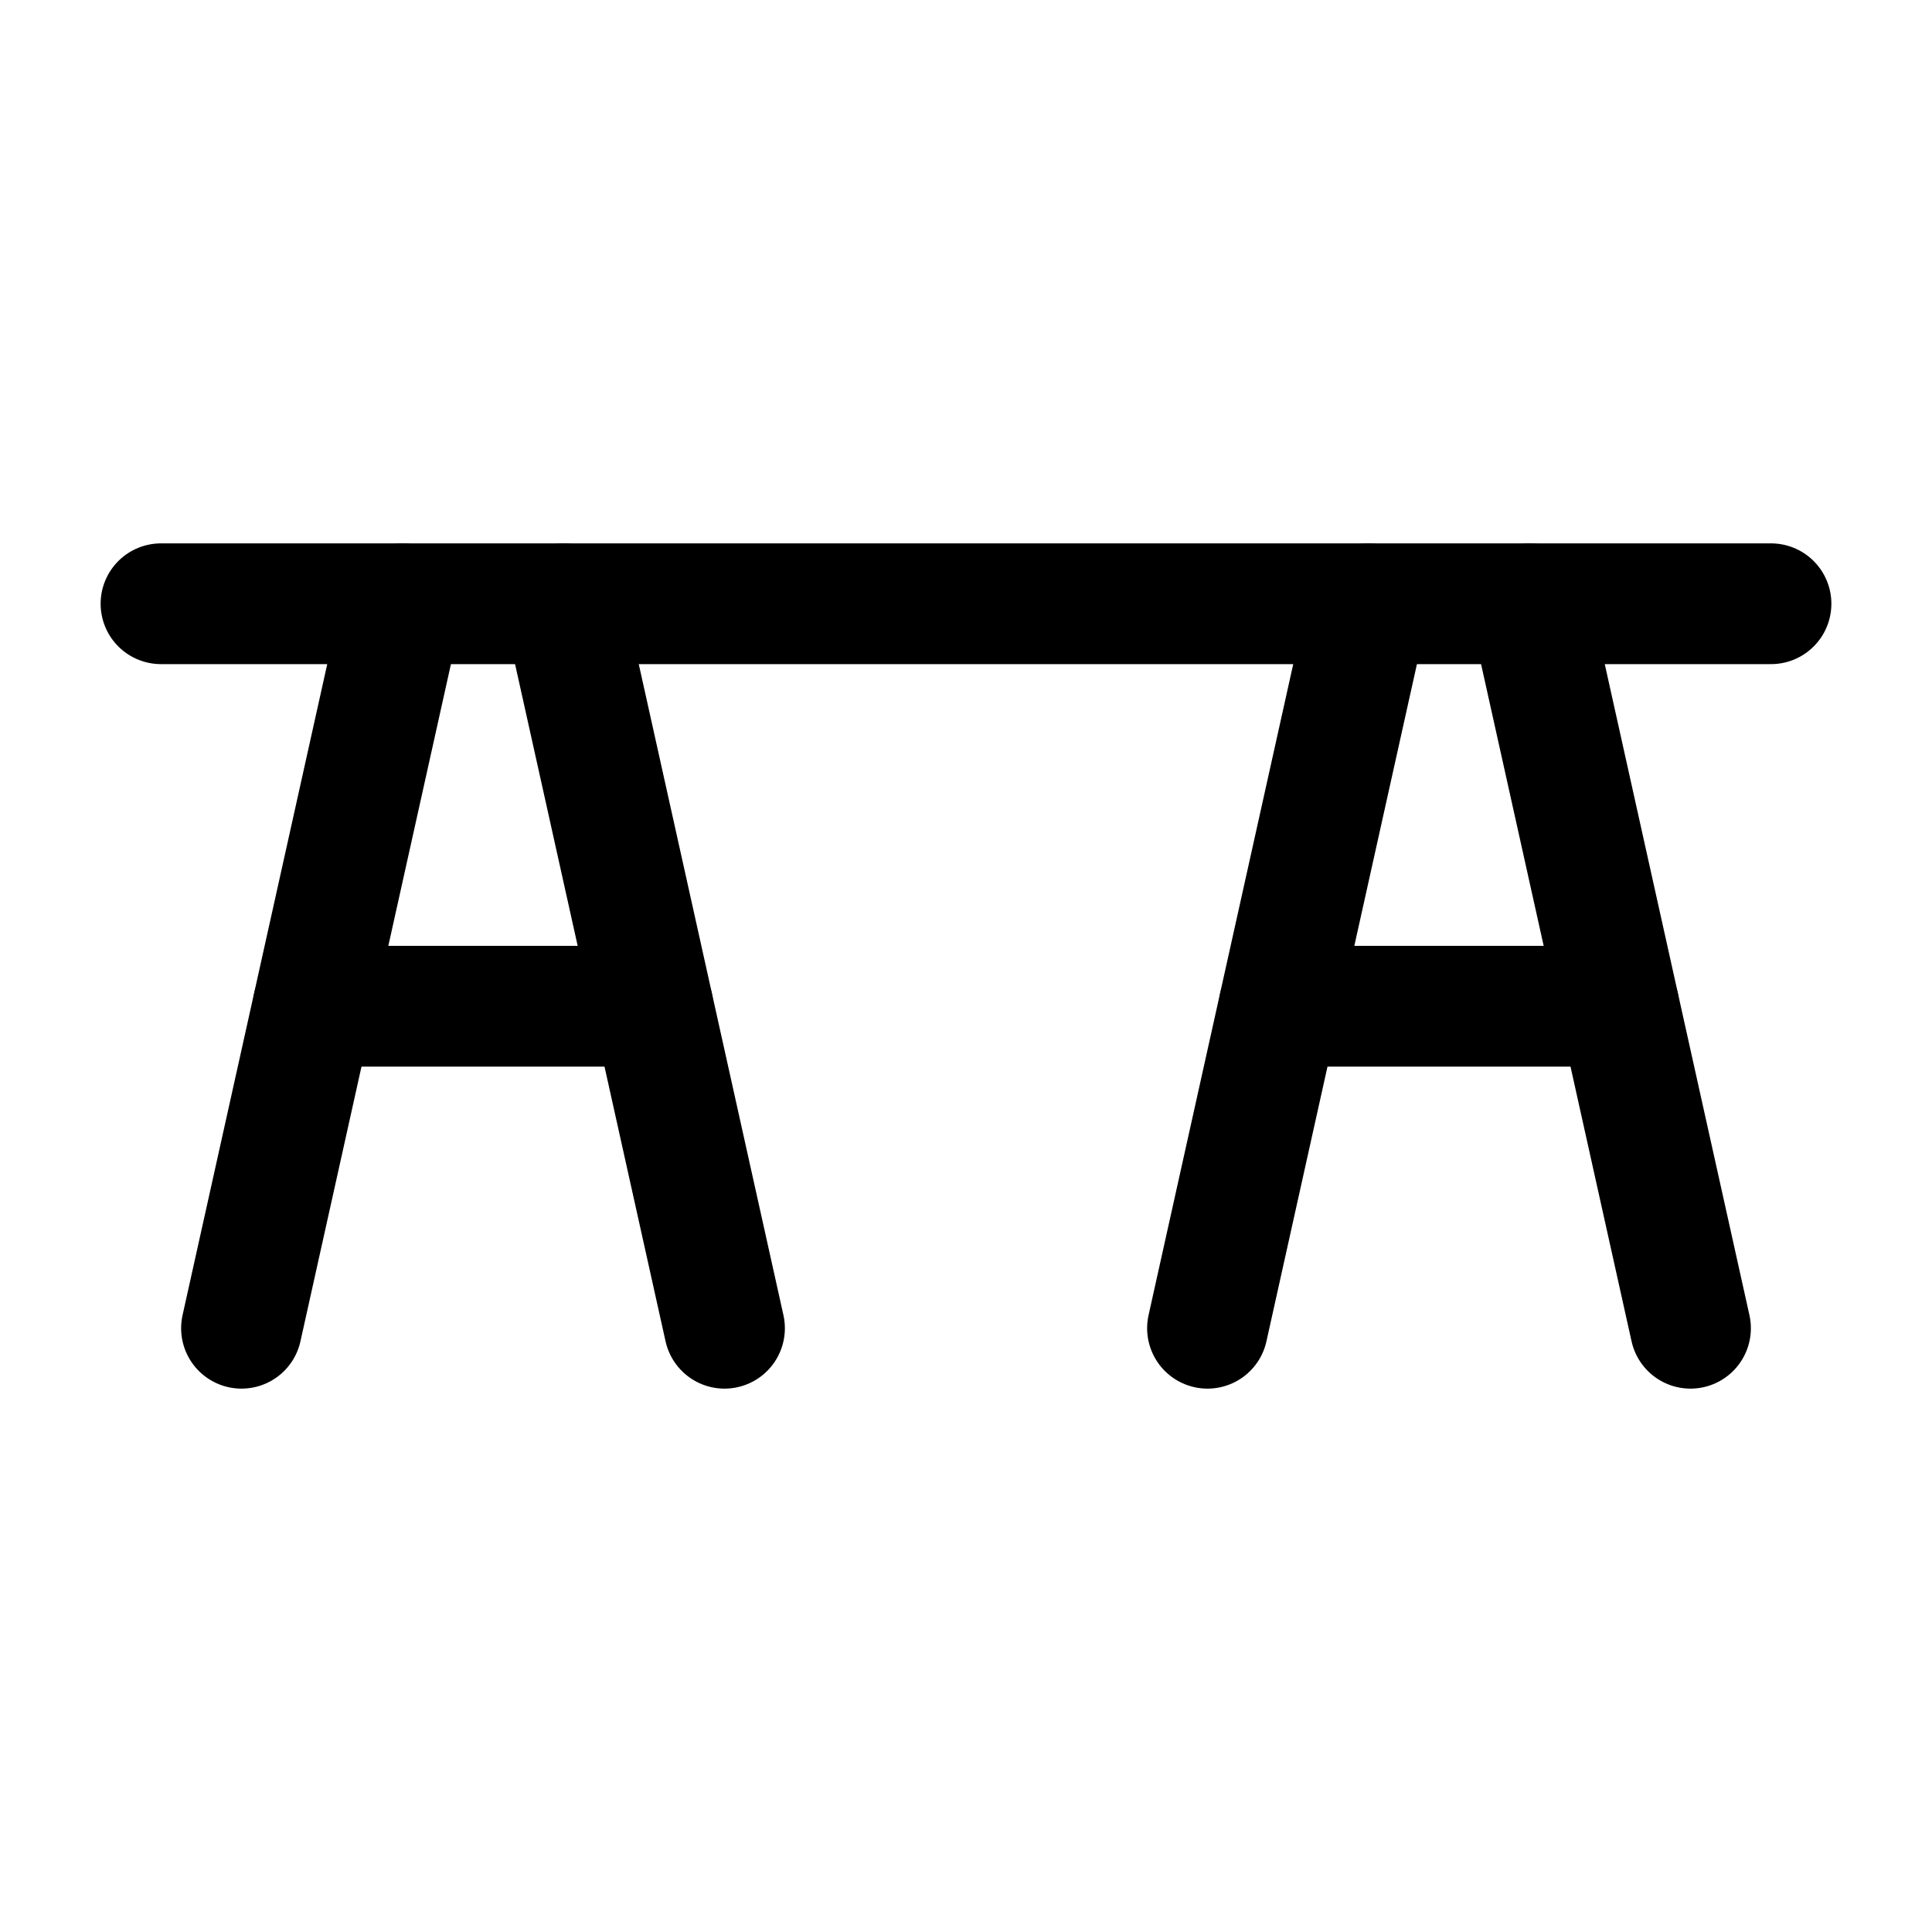
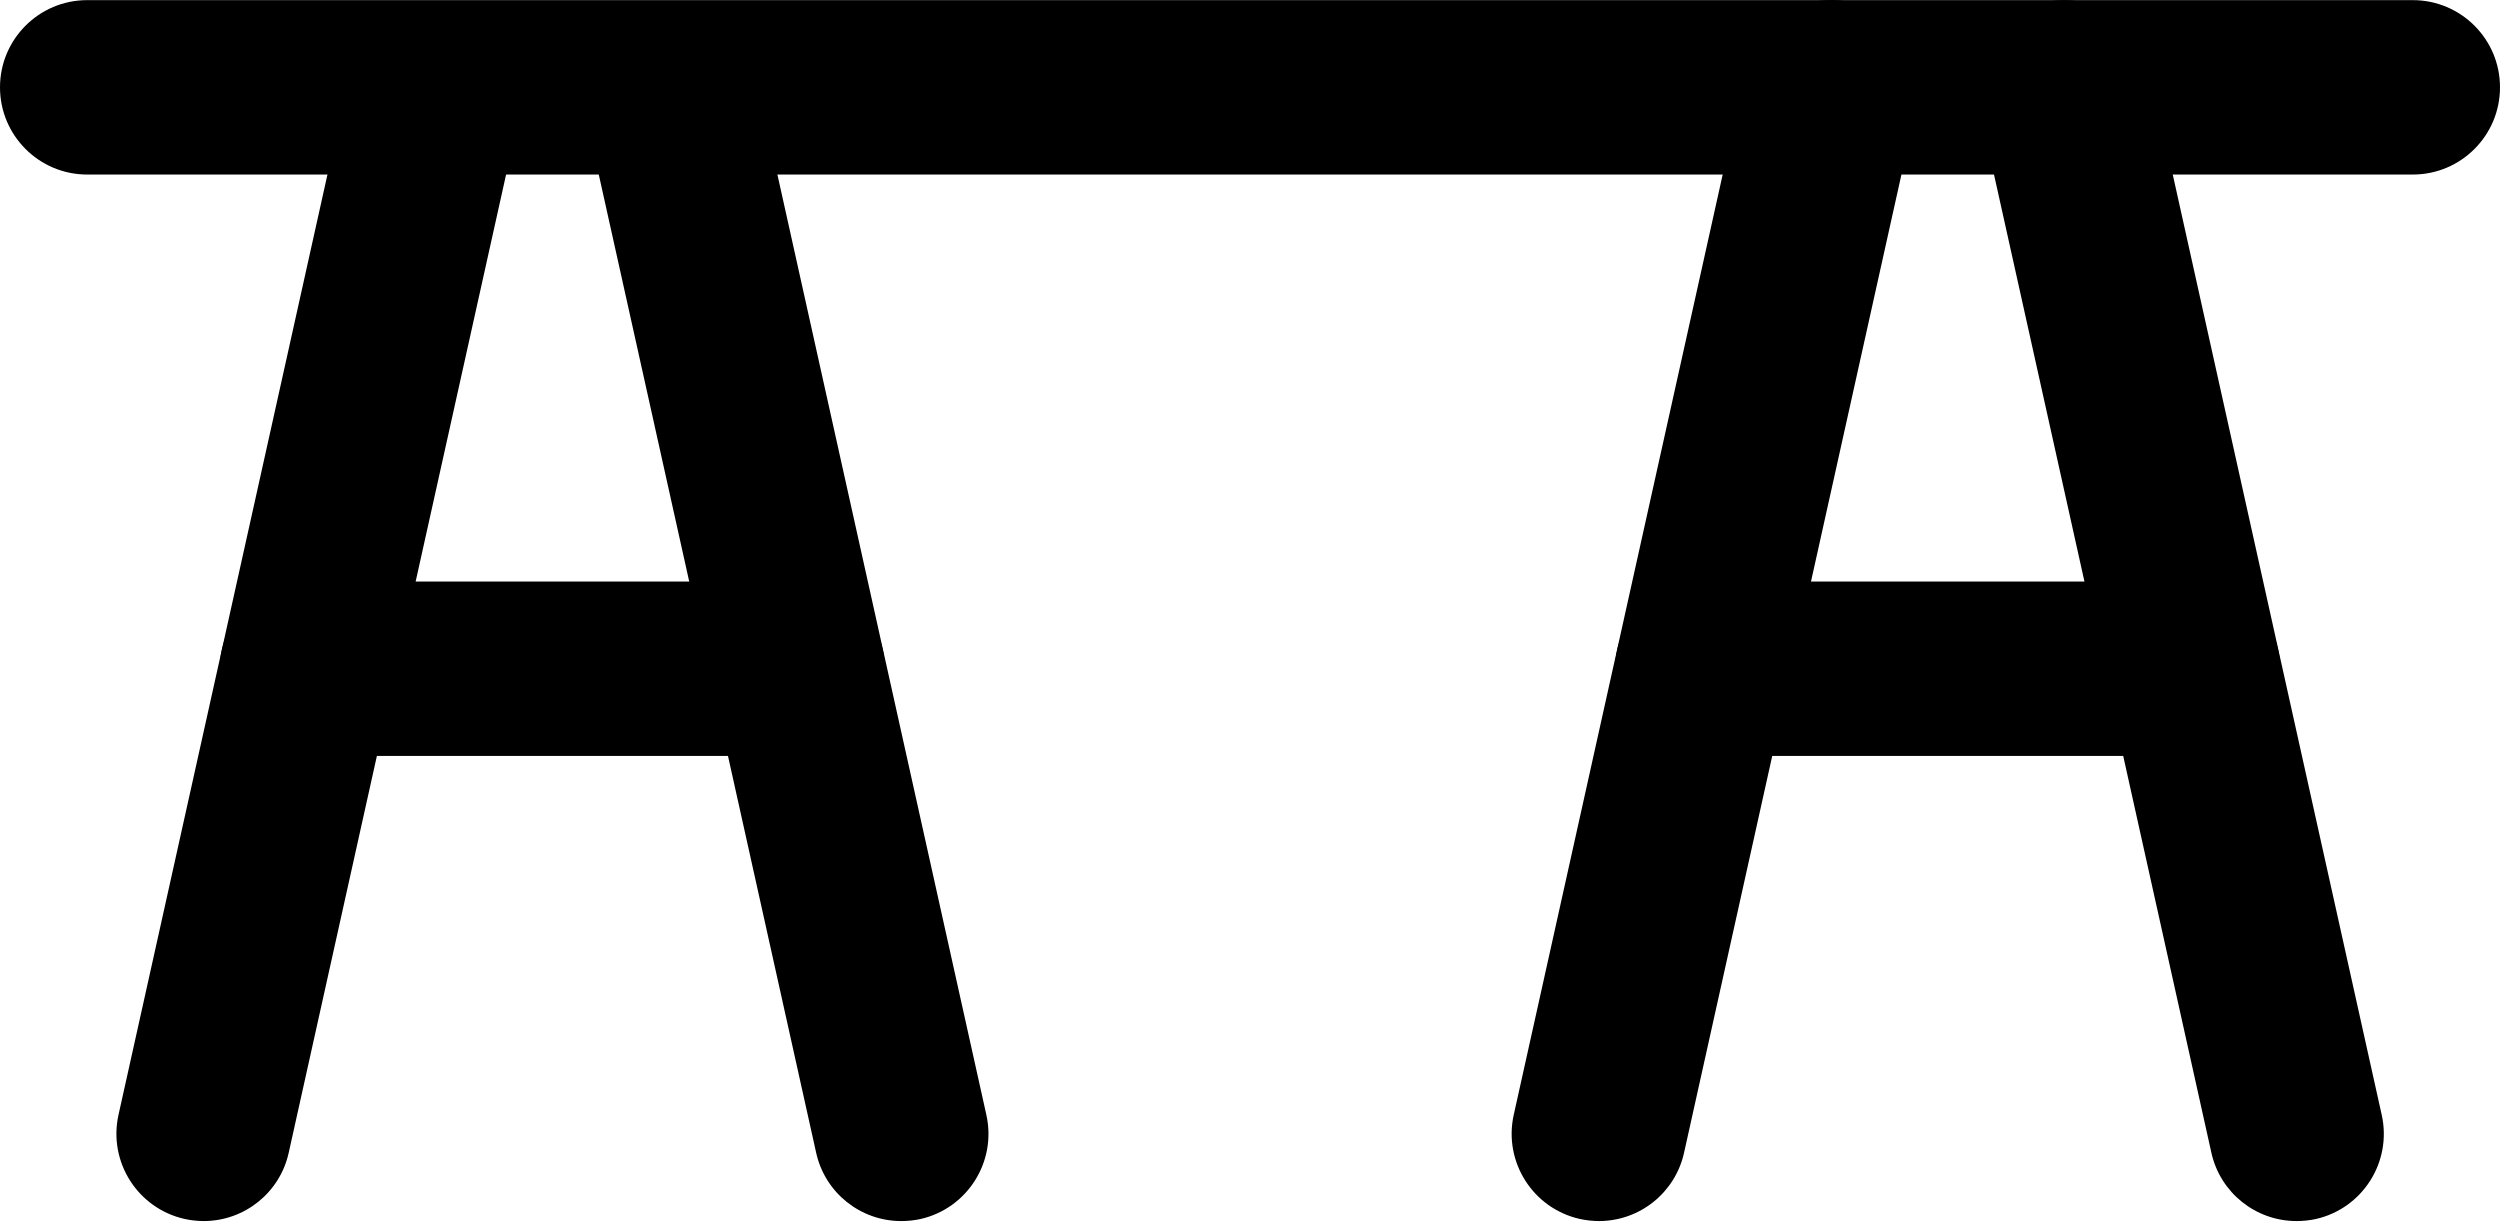
- <svg xmlns="http://www.w3.org/2000/svg" width="24" height="24" viewBox="0 0 24 24" fill="none">
-   <path d="M2 7.5H22" stroke="black" stroke-width="1.5" stroke-linecap="round" stroke-linejoin="round" />
-   <path d="M7 7.5L9 16.5" stroke="black" stroke-width="1.5" stroke-linecap="round" stroke-linejoin="round" />
-   <path d="M5 7.5L3 16.5" stroke="black" stroke-width="1.5" stroke-linecap="round" stroke-linejoin="round" />
-   <path d="M3.89 12.5H8.11" stroke="black" stroke-width="1.5" stroke-linecap="round" stroke-linejoin="round" />
-   <path d="M19 7.5L21 16.5" stroke="black" stroke-width="1.5" stroke-linecap="round" stroke-linejoin="round" />
-   <path d="M17 7.5L15 16.5" stroke="black" stroke-width="1.5" stroke-linecap="round" stroke-linejoin="round" />
-   <path d="M15.89 12.5H20.11" stroke="black" stroke-width="1.5" stroke-linecap="round" stroke-linejoin="round" />
+ <svg xmlns="http://www.w3.org/2000/svg" id="Camada_1" data-name="Camada 1" viewBox="0 0 21.5 10.501">
+   <path d="M22,8.25H2a.75.75,0,0,1,0-1.5H22a.75.75,0,0,1,0,1.5Z" transform="translate(-1.25 -6.7489)" />
+   <path d="M9,17.25a.749.749,0,0,1-.731-.587l-2-9a.75.75,0,0,1,1.464-.325l2,9a.751.751,0,0,1-.569.895A.78.78,0,0,1,9,17.25Z" transform="translate(-1.25 -6.7489)" />
+   <path d="M3.001,17.25a.78.78,0,0,1-.163-.018.751.751,0,0,1-.569-.895l2-9a.75.75,0,0,1,1.464.325l-2,9A.749.749,0,0,1,3.001,17.25Z" transform="translate(-1.25 -6.7489)" />
+   <path d="M8.11,13.25H3.89a.75.75,0,0,1,0-1.5H8.11a.75.75,0,0,1,0,1.5Z" transform="translate(-1.25 -6.7489)" />
+   <path d="M20.999,17.25a.75.75,0,0,1-.731-.587l-2-9a.75.75,0,0,1,1.465-.325l2,9a.751.751,0,0,1-.569.895A.79.79,0,0,1,20.999,17.25Z" transform="translate(-1.25 -6.7489)" />
+   <path d="M15.001,17.25a.797.797,0,0,1-.164-.018.751.751,0,0,1-.569-.895l2-9a.75.75,0,0,1,1.465.325l-2,9A.75.75,0,0,1,15.001,17.25Z" transform="translate(-1.25 -6.7489)" />
+   <path d="M20.11,13.25H15.89a.75.75,0,0,1,0-1.5H20.11a.75.75,0,0,1,0,1.5Z" transform="translate(-1.25 -6.7489)" />
</svg>
